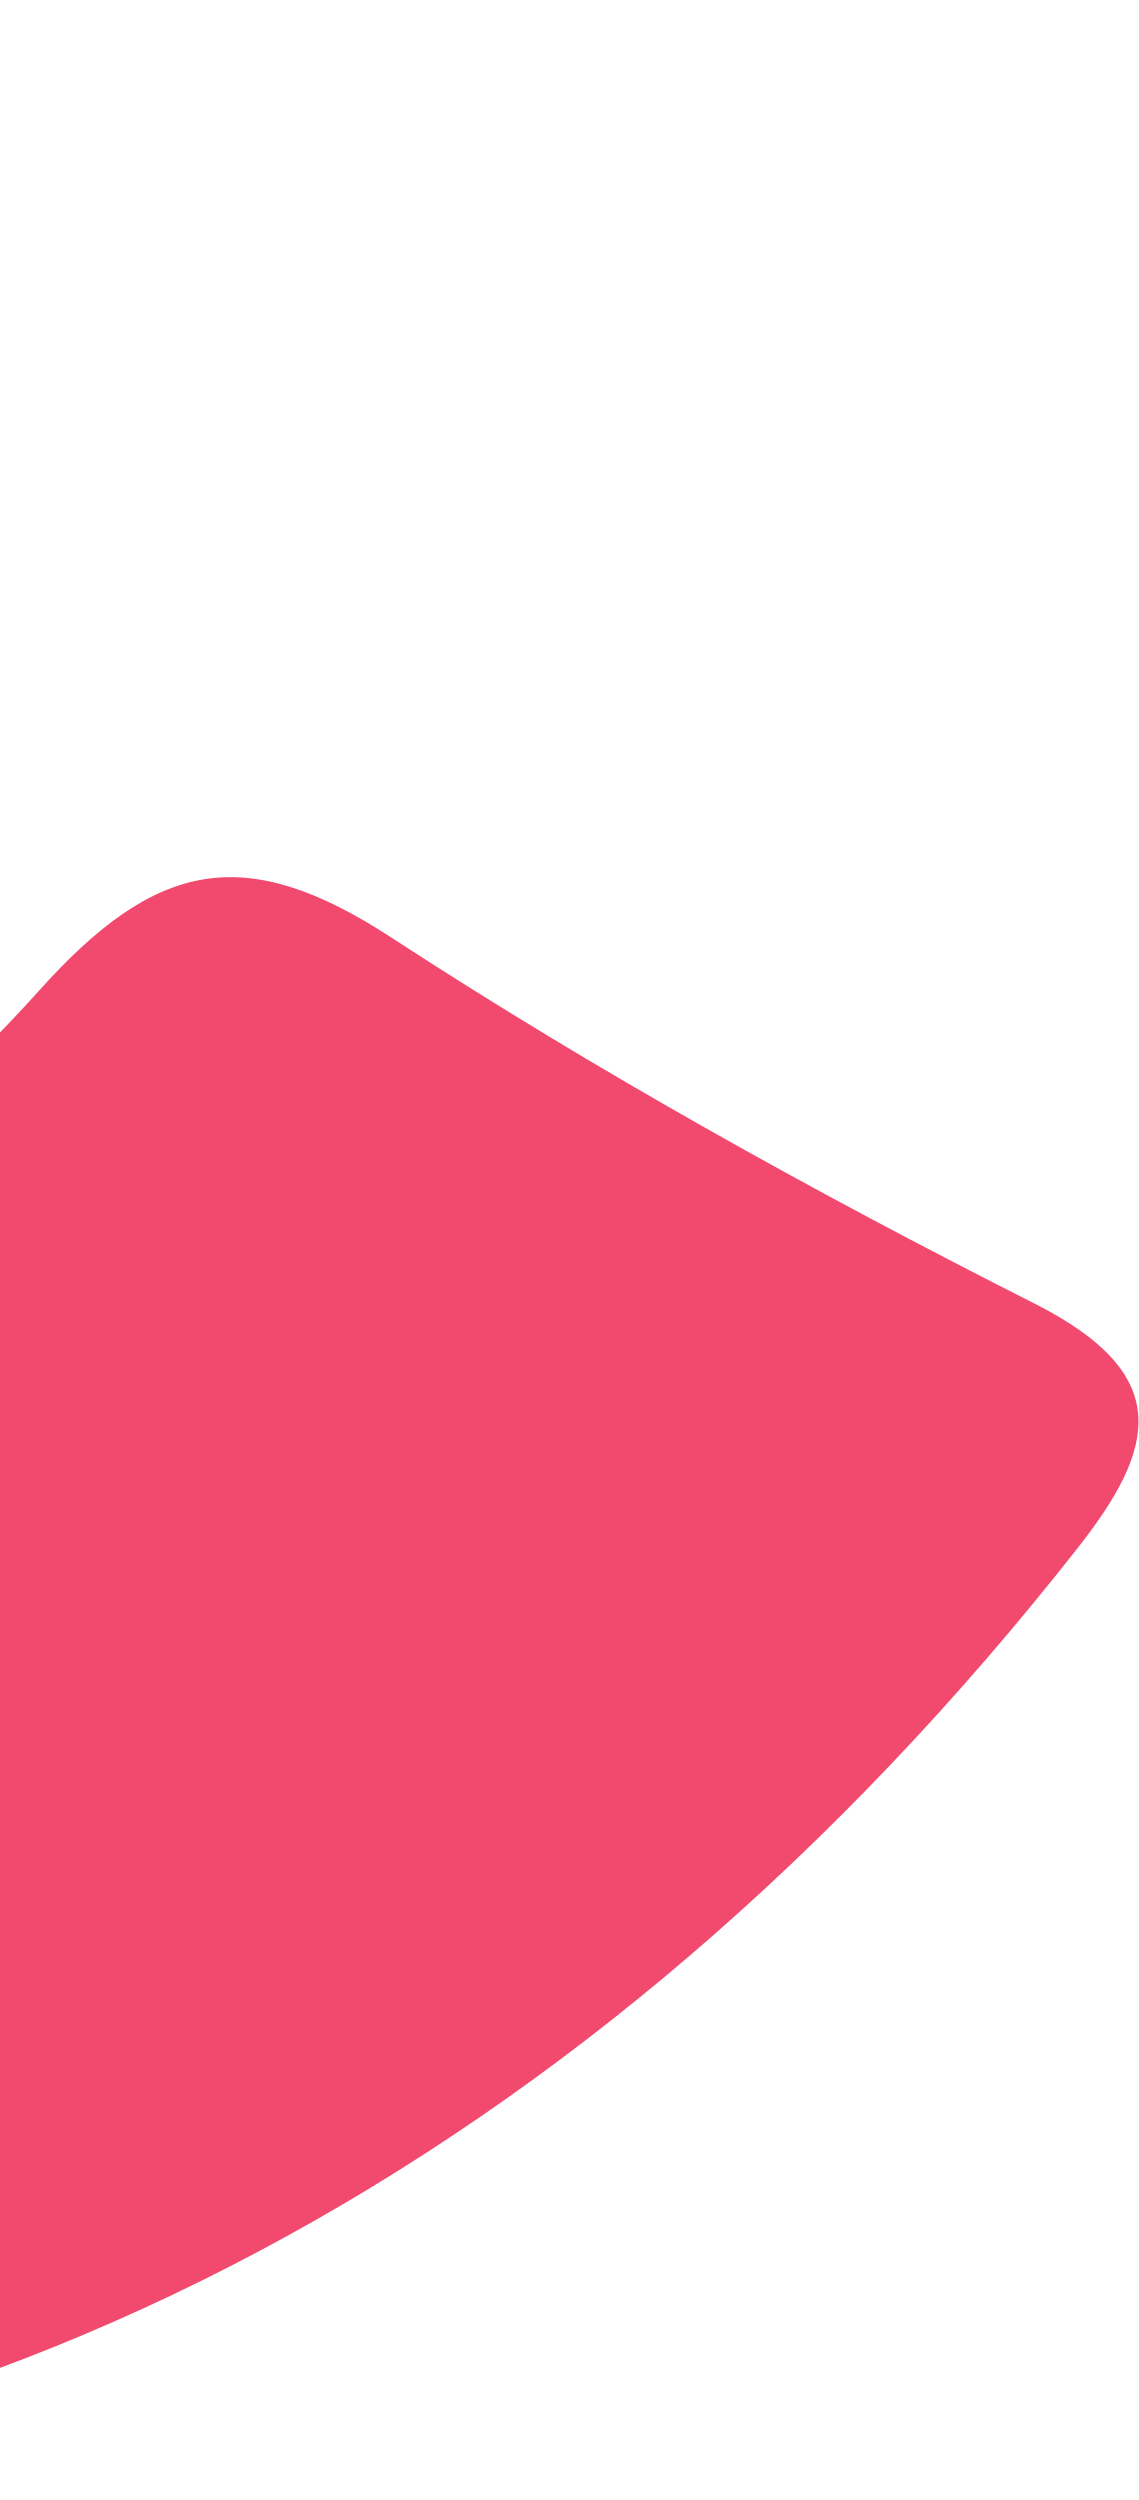
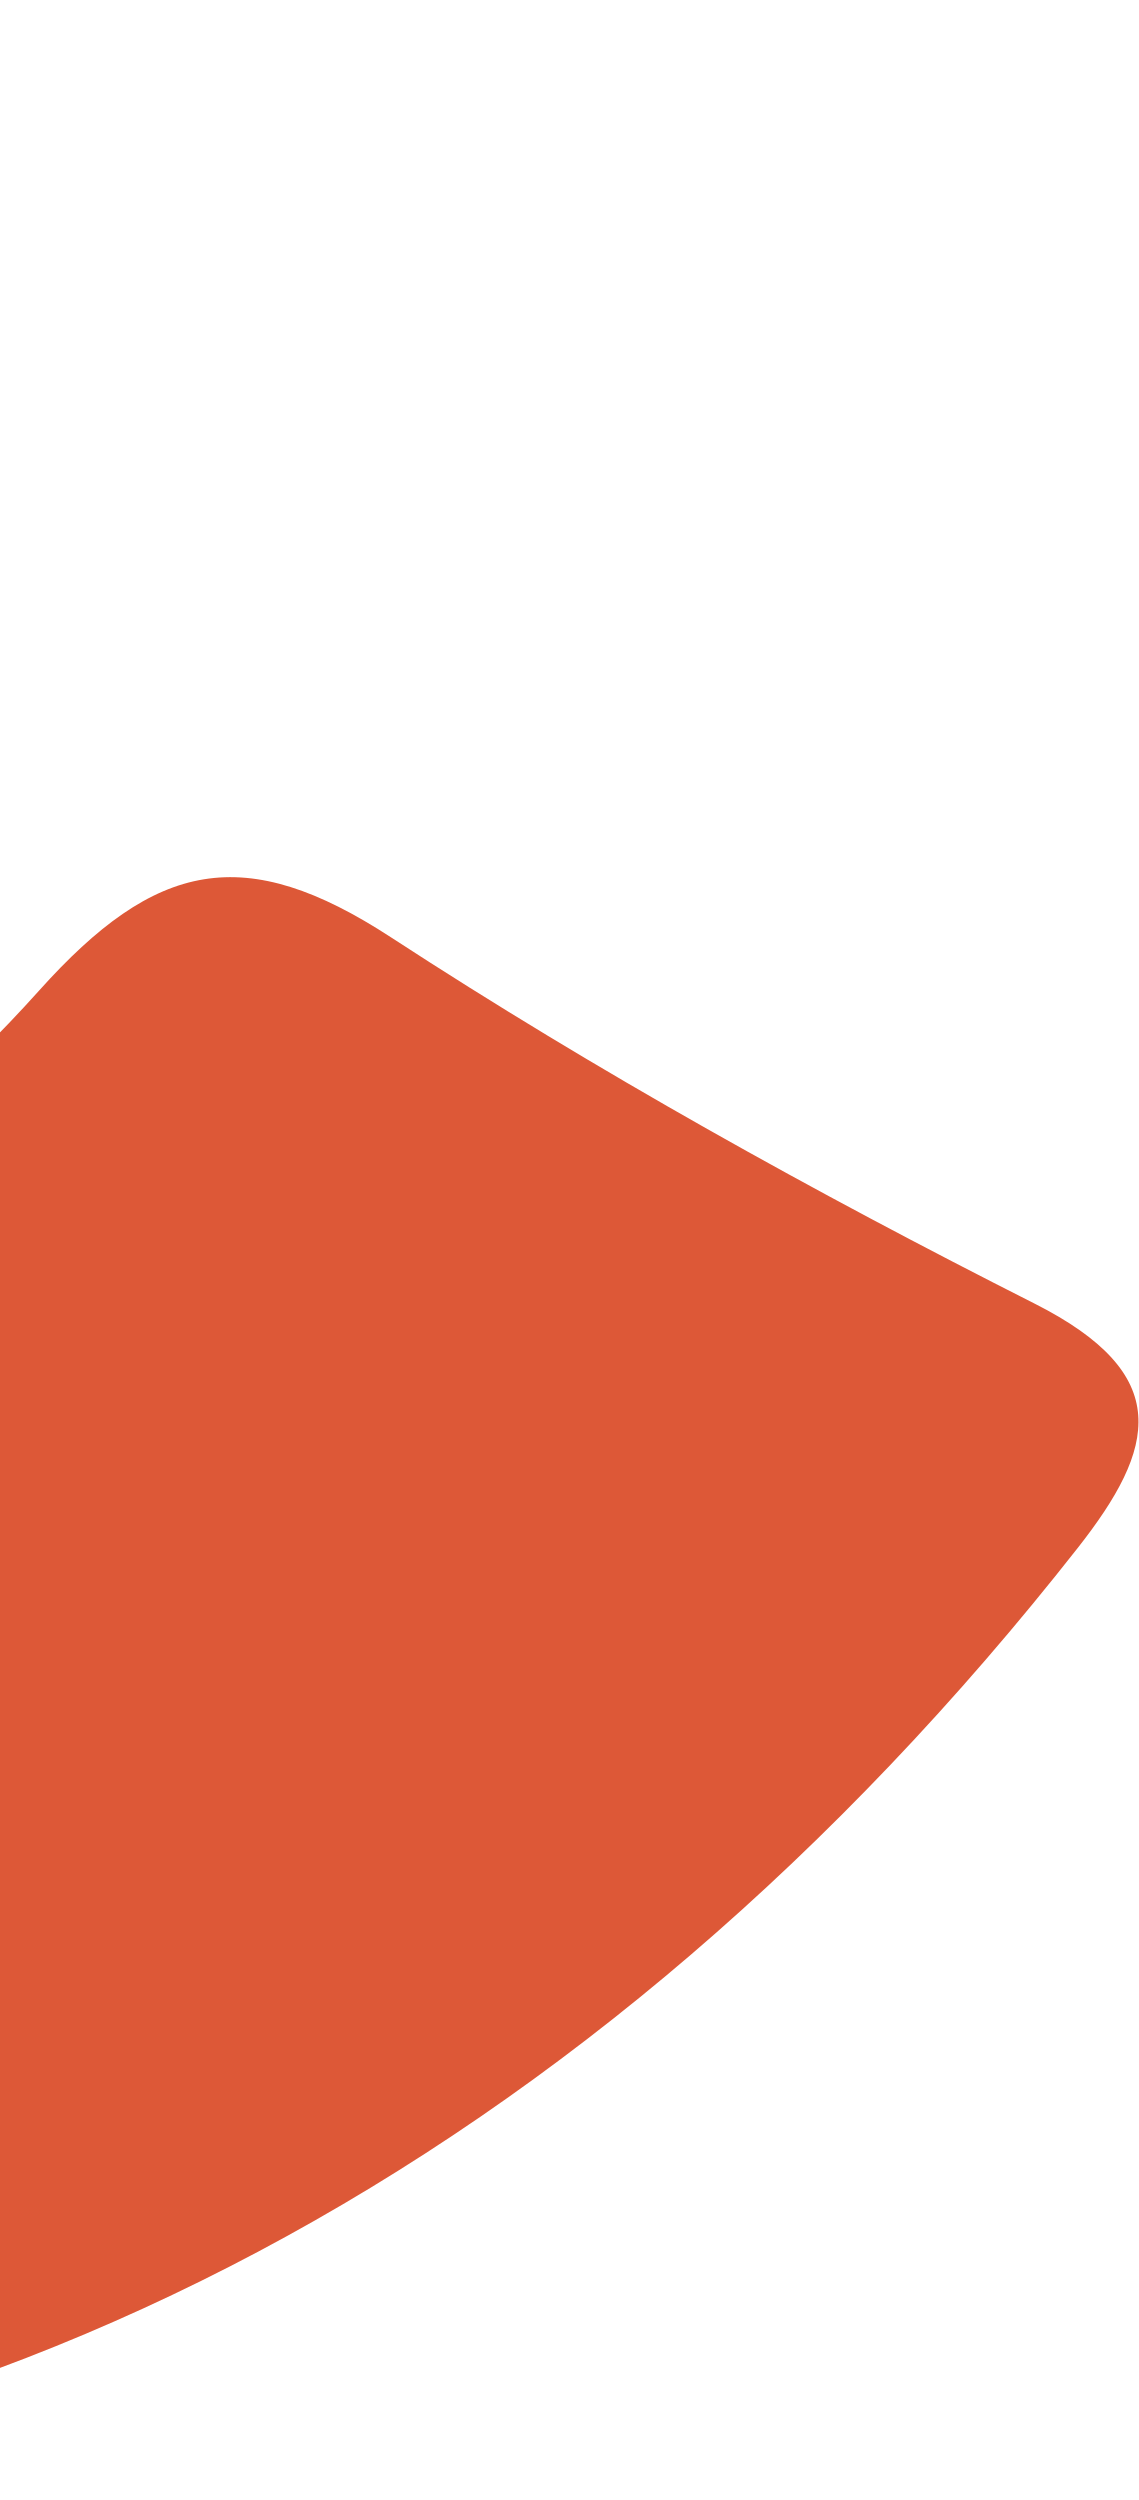
<svg xmlns="http://www.w3.org/2000/svg" width="444" height="975" viewBox="0 0 444 975" fill="none">
-   <path d="M-280.196 975c269.515-2.308 512.776-132.243 700.54-371.336 30.573-38.914 37.885-67.605-16.949-95.307-86.072-43.531-170.482-90.361-250.905-142.796-57.16-37.265-91.721-30.01-137.25 20.776-124.289 138.509-280.482 176.764-457.943 119.382-176.464-57.053-291.448-212.051-287.46-398.378 1.661-81.456-17.613-114.105-105.347-106.19-90.725 8.244-182.78 4.287-273.84.99-56.82-1.98-76.43 17.148-77.43 75.19C-1197.74 560.133-802.942 969.394-280.196 975z" fill="#F14A6E" />
+   <path d="M-280.196 975c269.515-2.308 512.776-132.243 700.54-371.336 30.573-38.914 37.885-67.605-16.949-95.307-86.072-43.531-170.482-90.361-250.905-142.796-57.16-37.265-91.721-30.01-137.25 20.776-124.289 138.509-280.482 176.764-457.943 119.382-176.464-57.053-291.448-212.051-287.46-398.378 1.661-81.456-17.613-114.105-105.347-106.19-90.725 8.244-182.78 4.287-273.84.99-56.82-1.98-76.43 17.148-77.43 75.19C-1197.74 560.133-802.942 969.394-280.196 975z" fill="rgb(221, 88, 55)" />
</svg>
